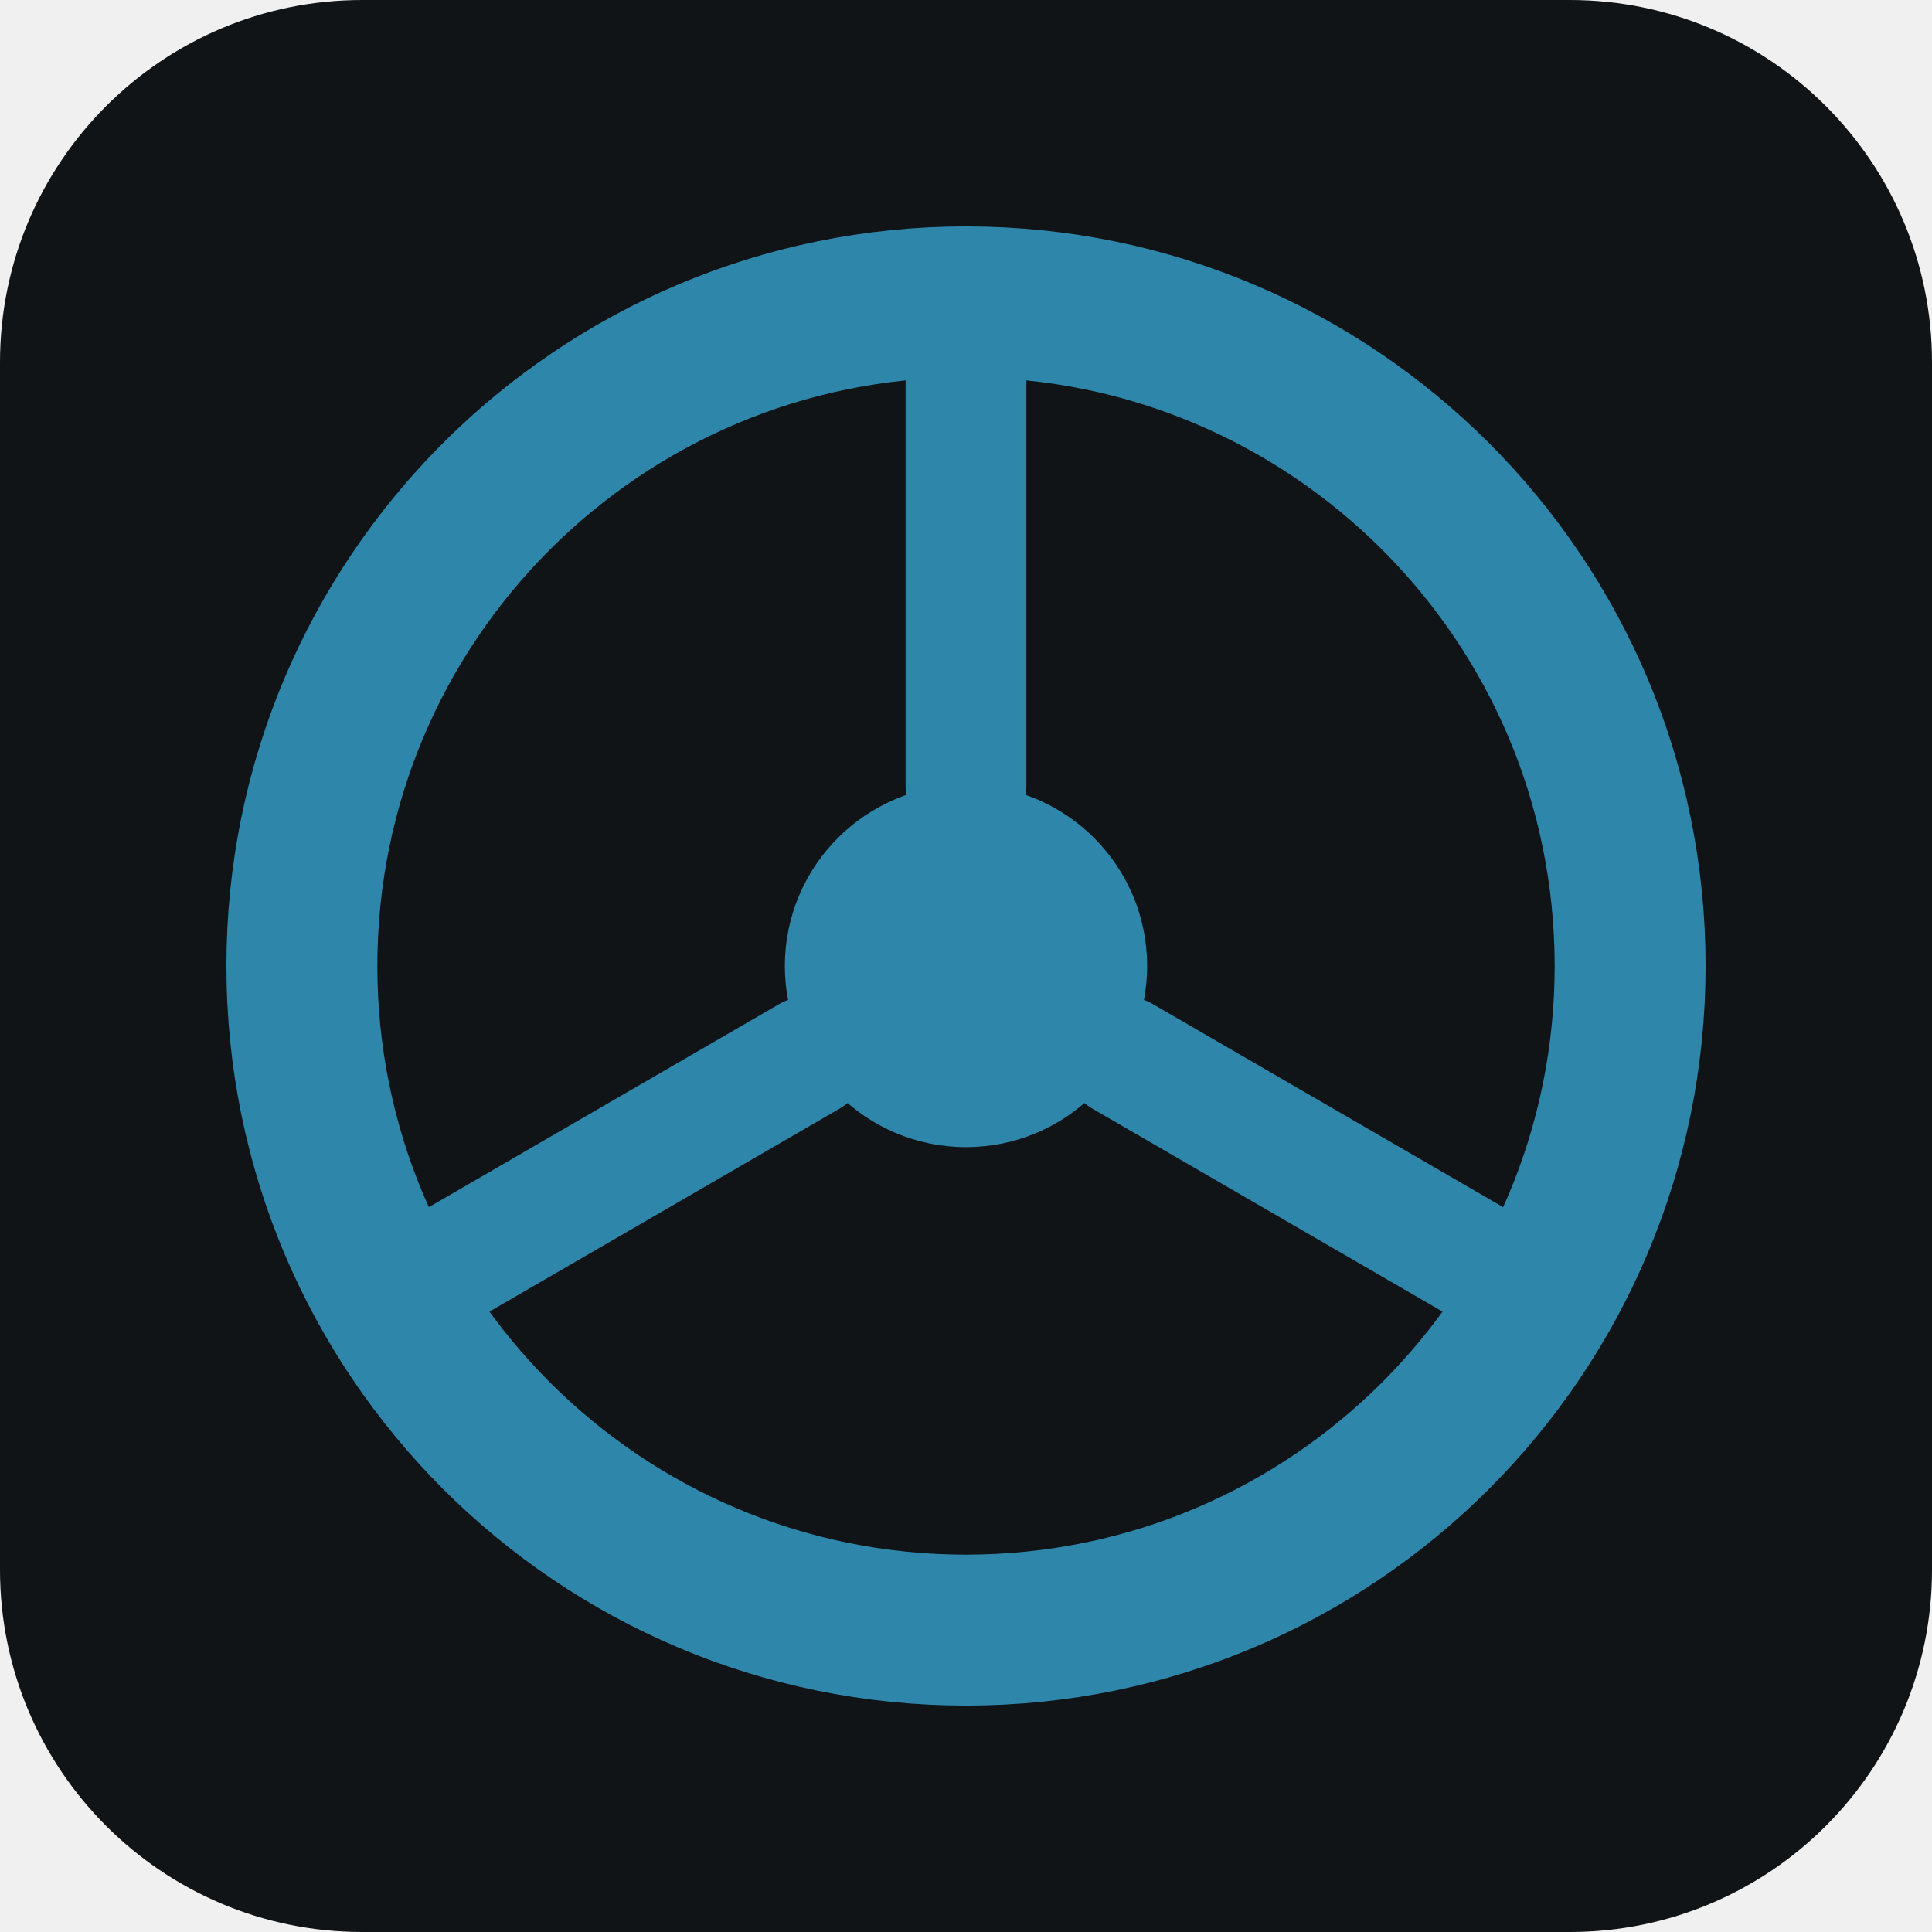
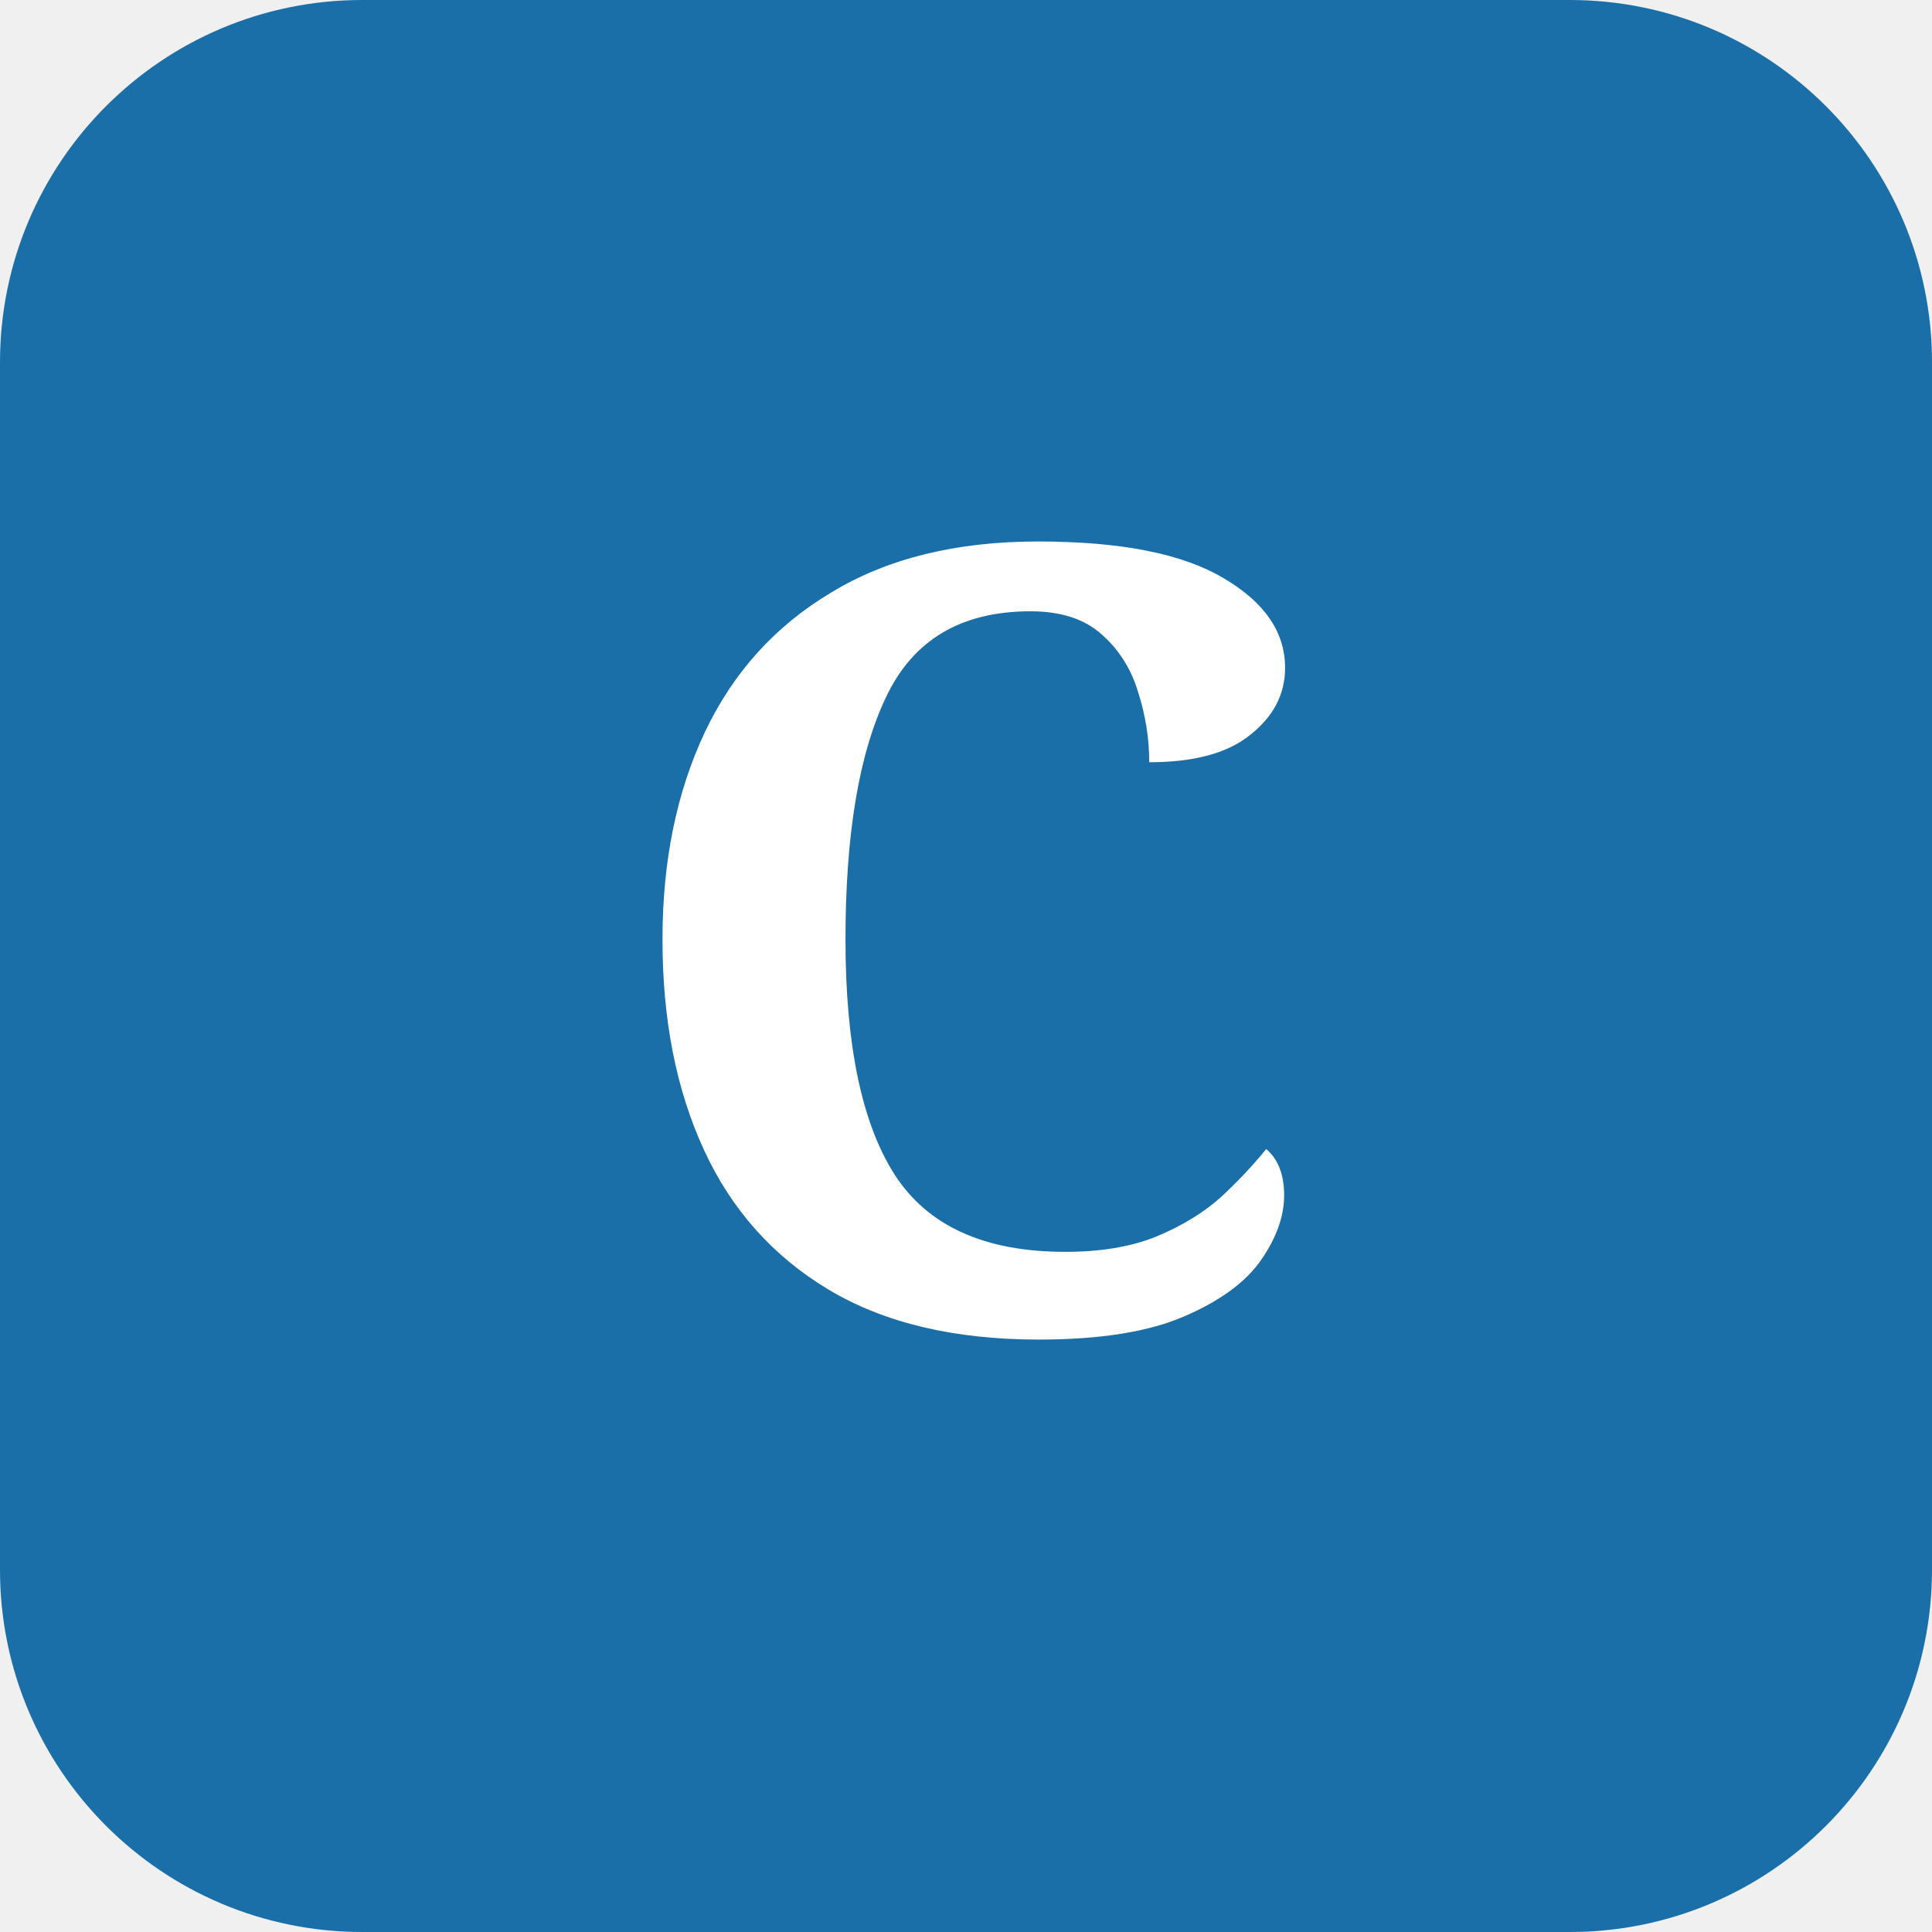
<svg xmlns="http://www.w3.org/2000/svg" viewBox="0 0 32 32">
-   <rect width="32" height="32" rx="6" fill="#111417" />
-   <circle cx="16" cy="16" r="11" fill="none" stroke="#2E86AB" stroke-width="2.5" />
-   <circle cx="16" cy="16" r="3" fill="#2E86AB" />
-   <line x1="16" y1="13" x2="16" y2="5" stroke="#2E86AB" stroke-width="2" stroke-linecap="round" />
-   <line x1="18.6" y1="17.5" x2="25.5" y2="21.5" stroke="#2E86AB" stroke-width="2" stroke-linecap="round" />
-   <line x1="13.4" y1="17.5" x2="6.5" y2="21.5" stroke="#2E86AB" stroke-width="2" stroke-linecap="round" />
+   <rect width="32" height="32" rx="6" fill="#1a6fa8" />
+   <text x="16" y="22" font-family="Georgia, serif" font-size="18" font-weight="700" fill="#ffffff" text-anchor="middle" letter-spacing="-1">C</text>
</svg>
